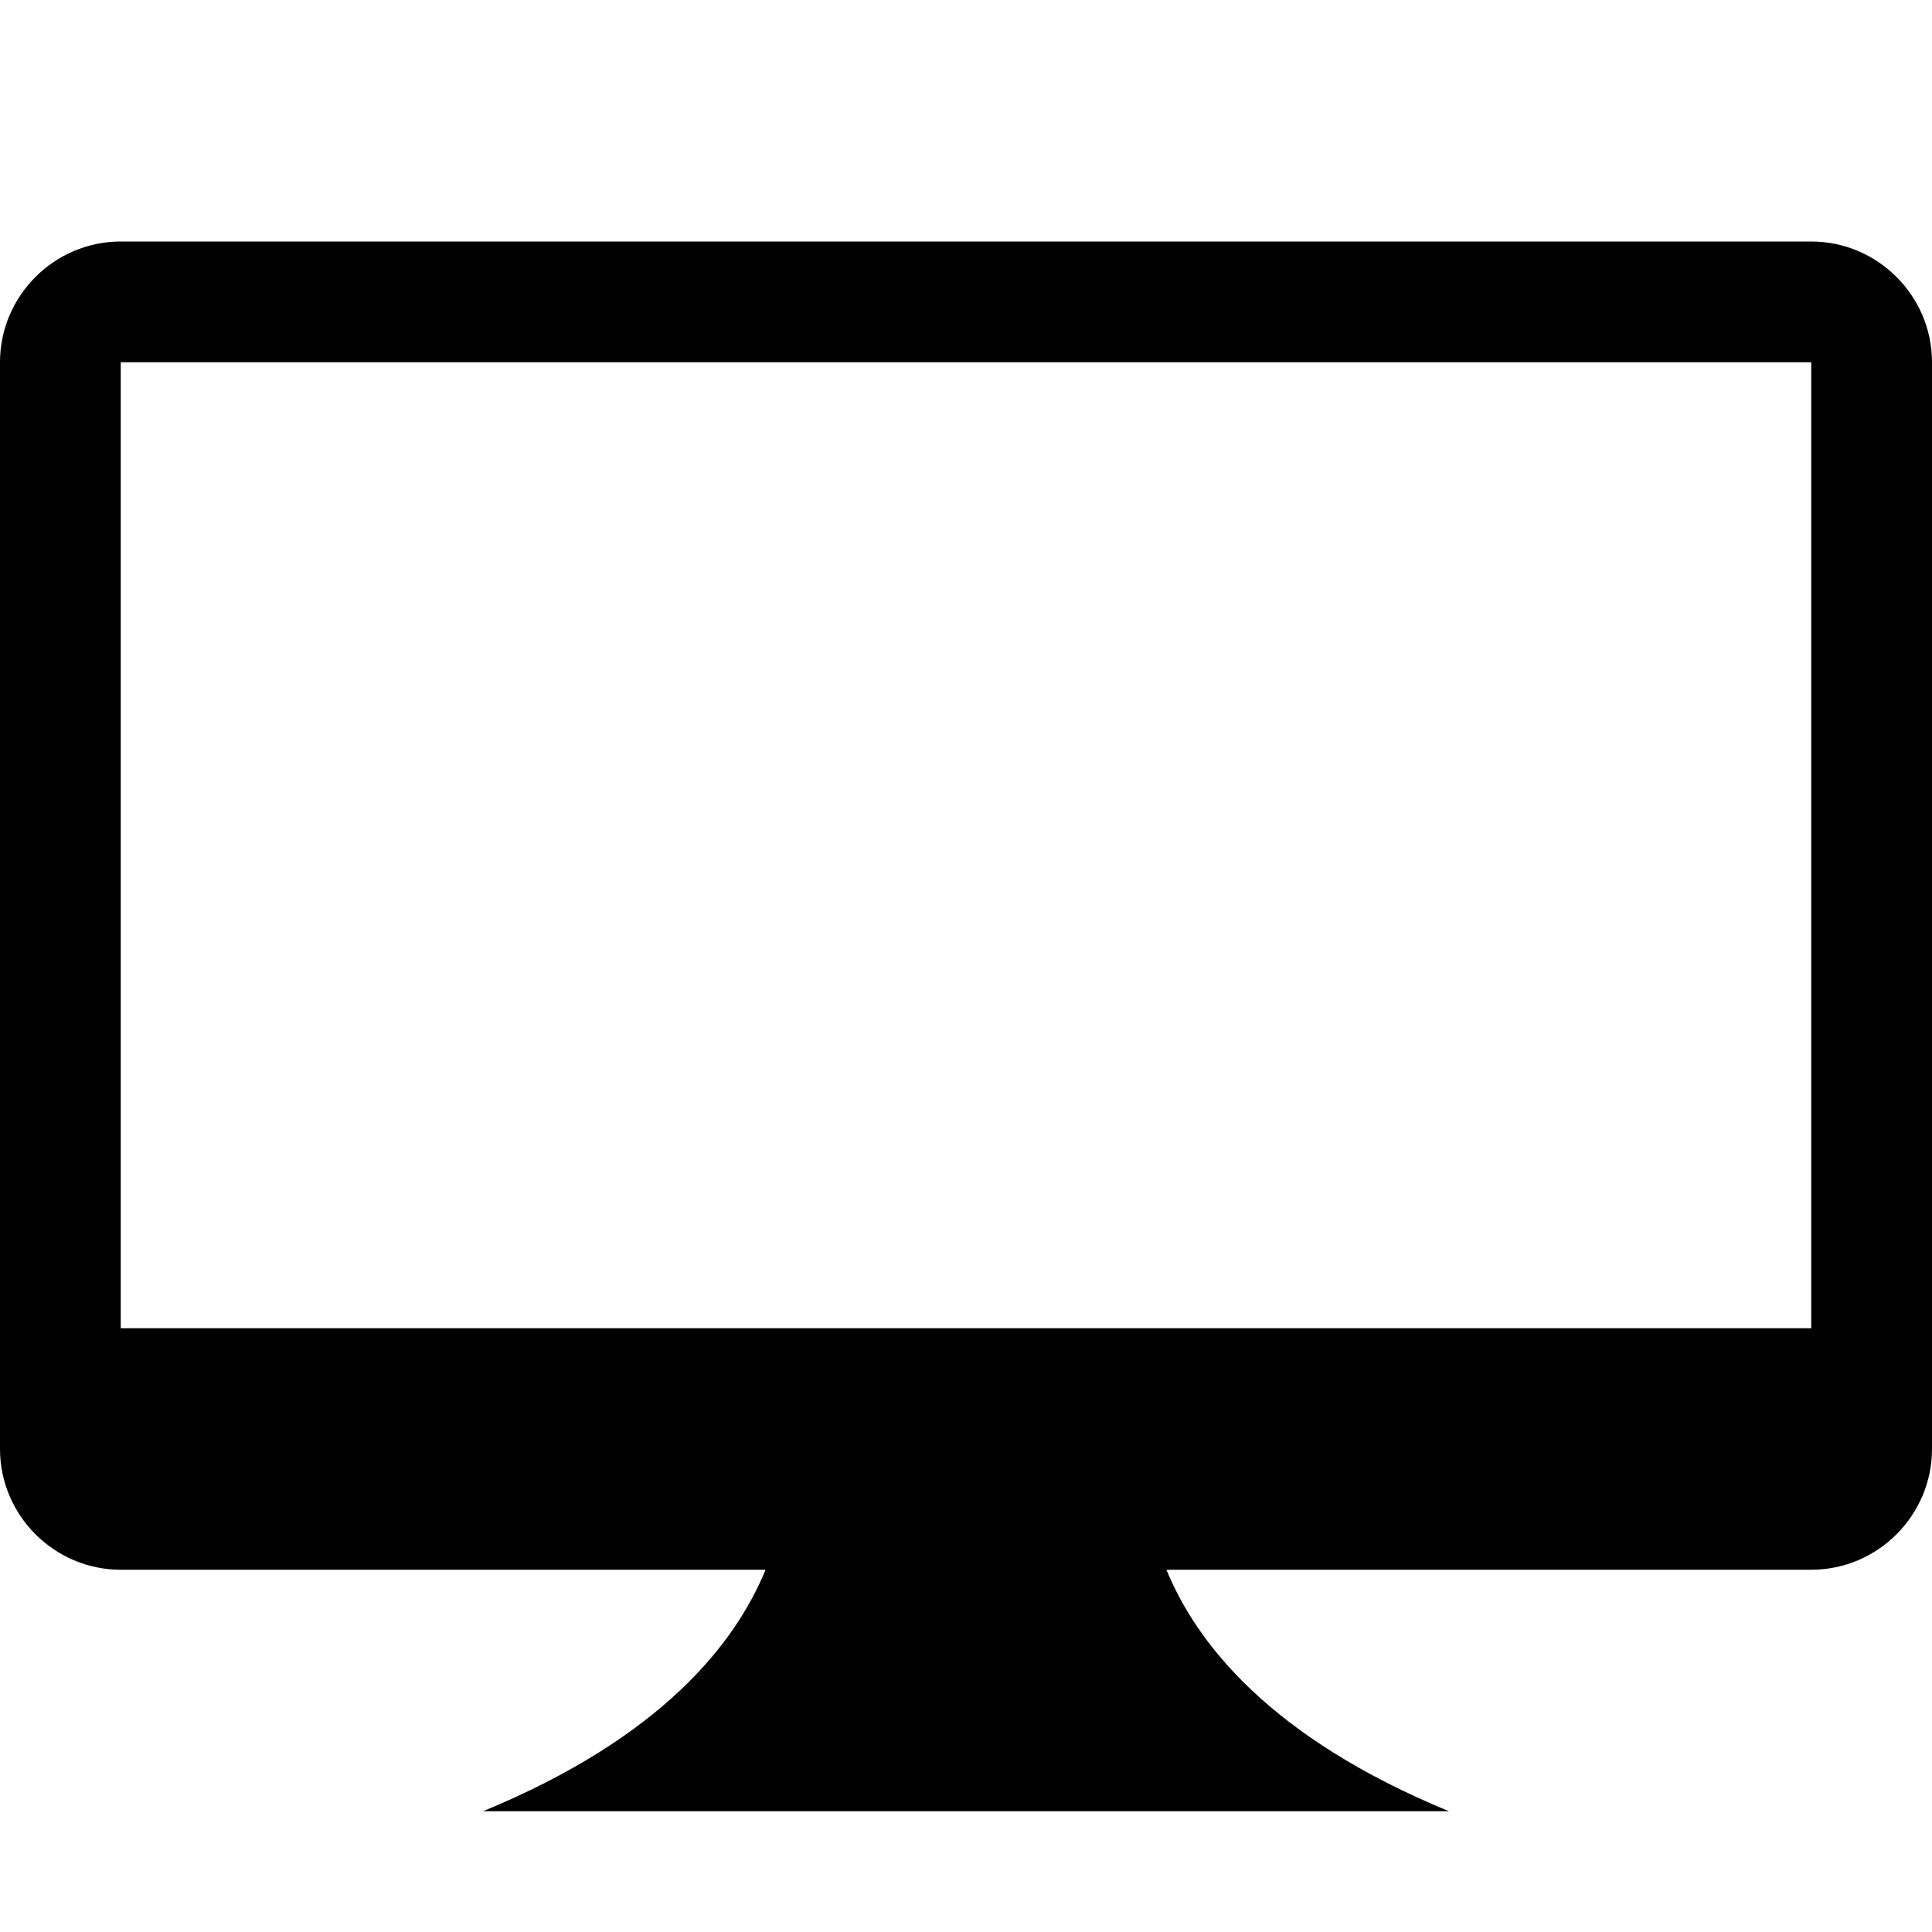
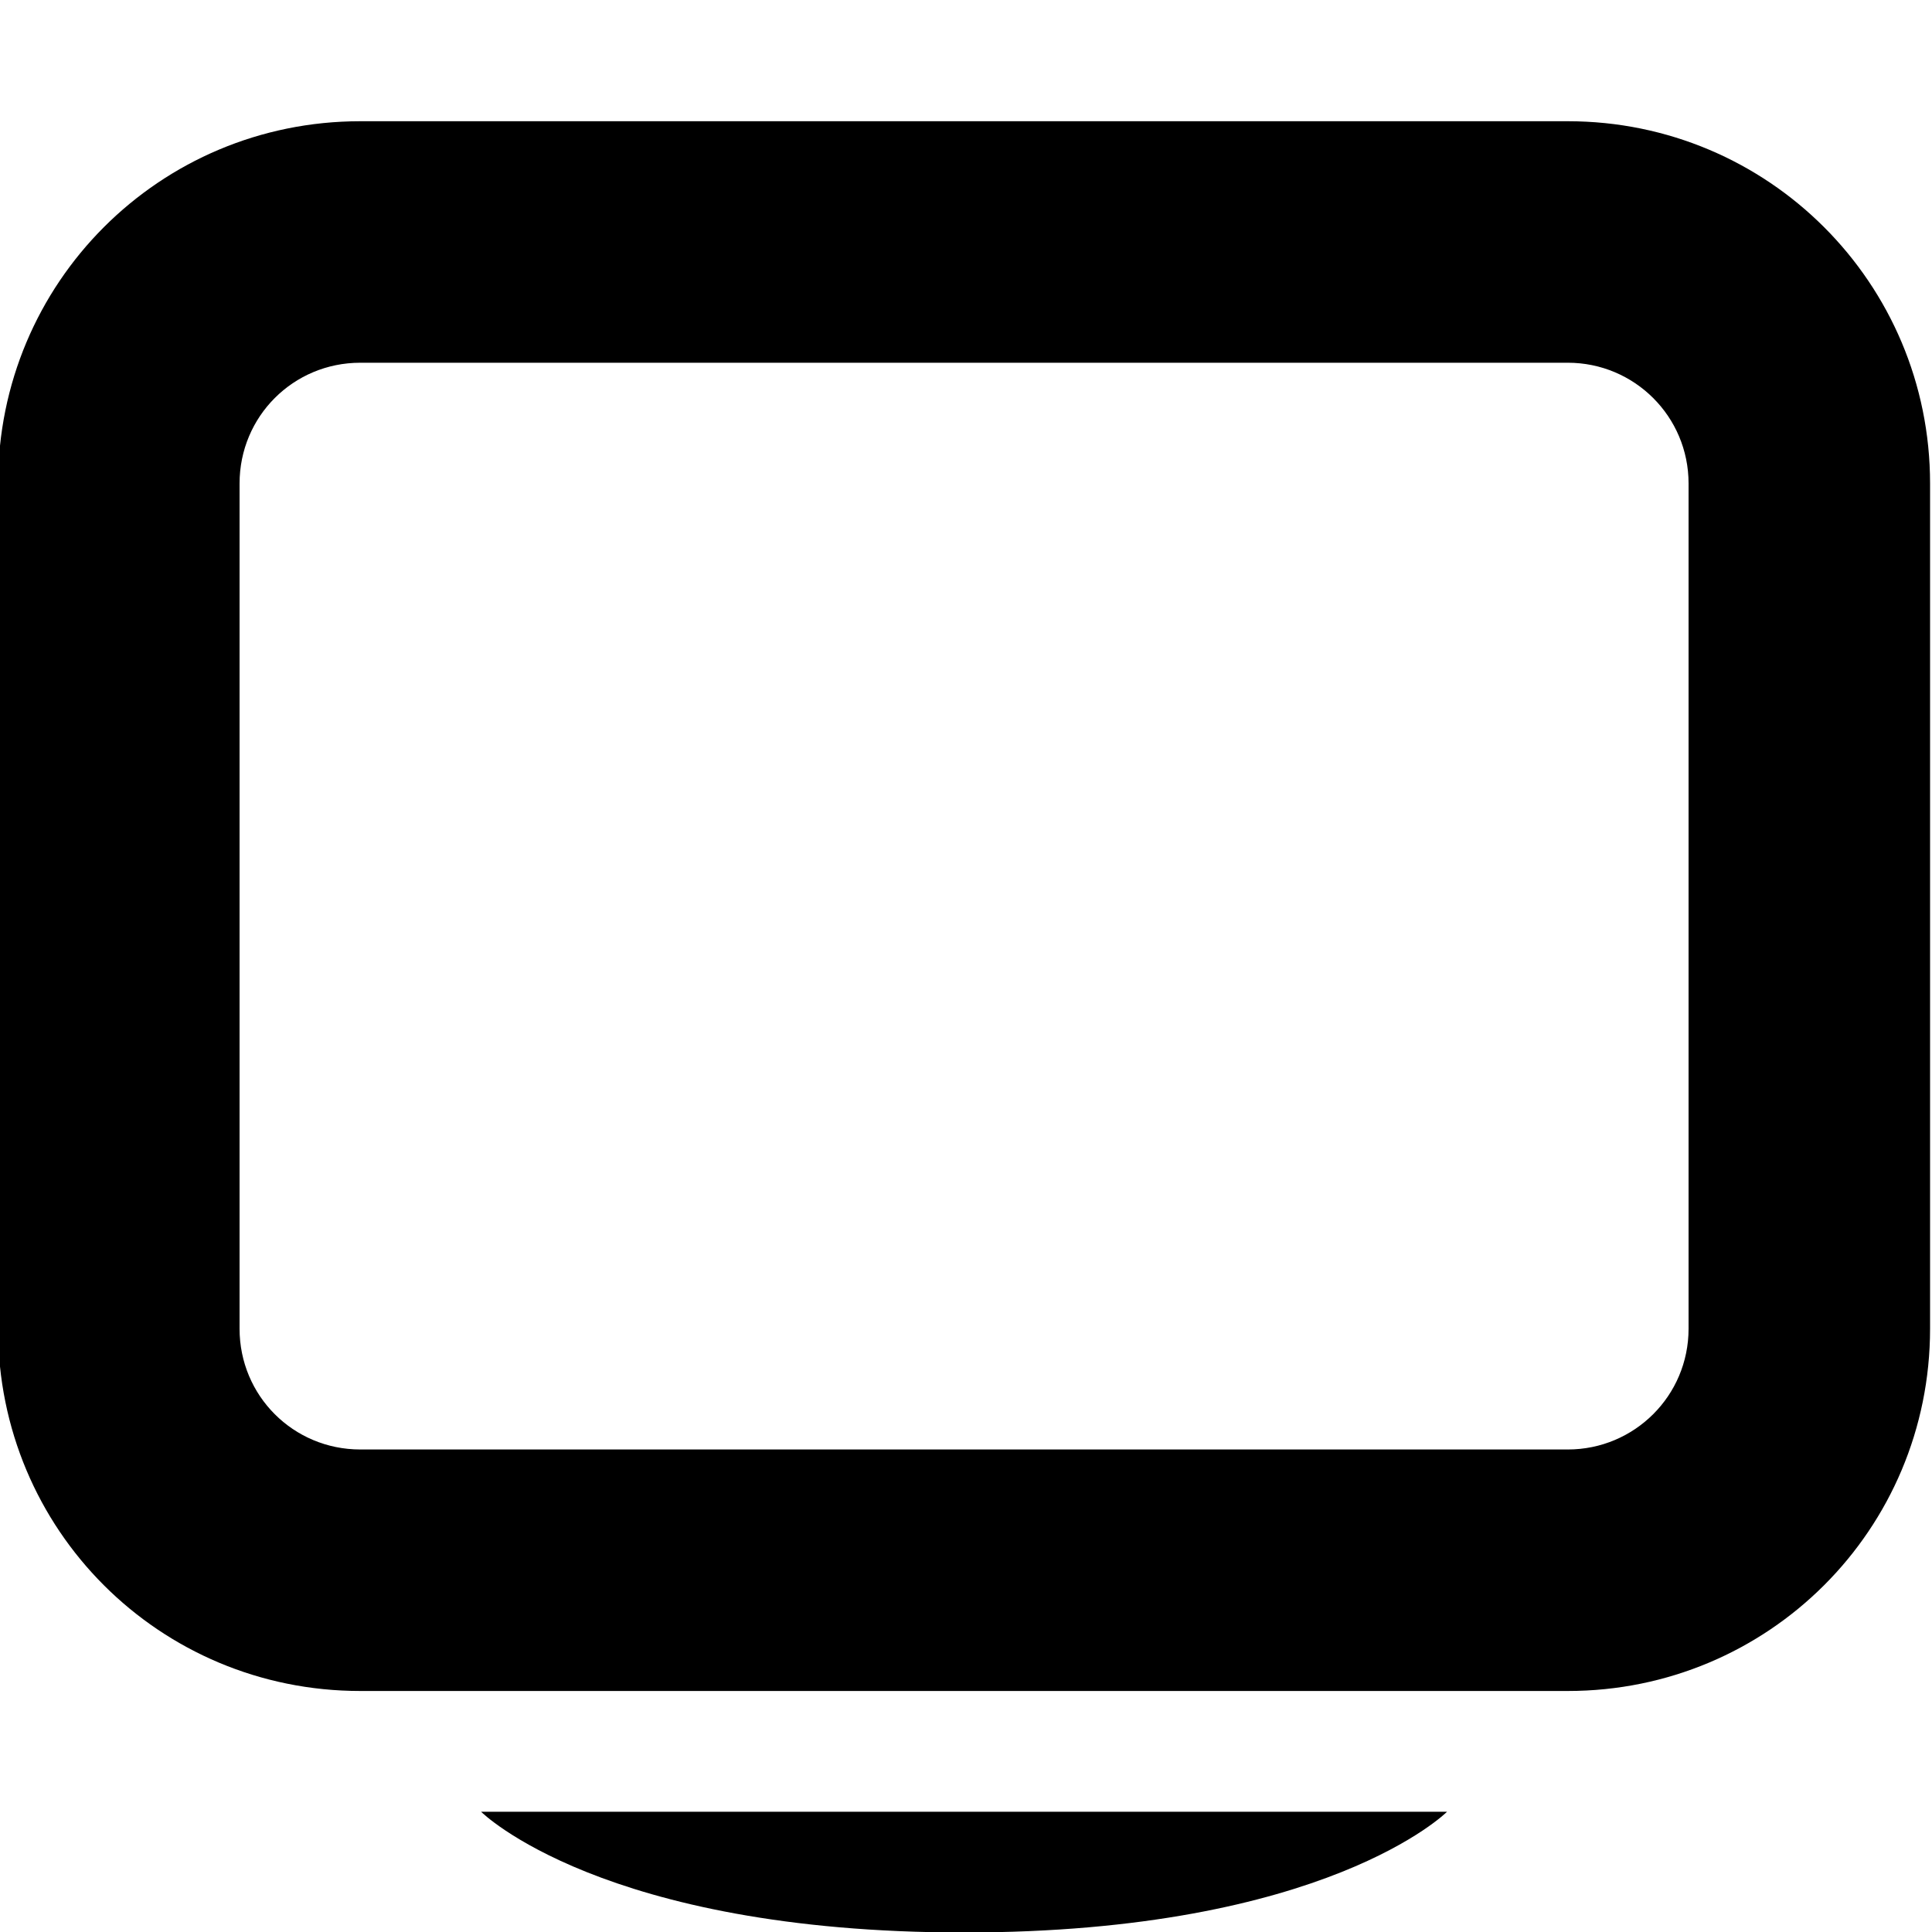
- <svg xmlns="http://www.w3.org/2000/svg" width="16" height="16" viewBox="0 0 16 16">
-   <path fill-rule="evenodd" fill="#000000" d="M15 2H1c-.55 0-1 .45-1 1v9c0 .55.45 1 1 1h5.34c-.25.61-.86 1.39-2.34 2h8c-1.48-.61-2.09-1.39-2.34-2H15c.55 0 1-.45 1-1V3c0-.55-.45-1-1-1zm0 9H1V3h14v8z" />
+ <svg xmlns="http://www.w3.org/2000/svg" height="16px" viewBox="0 0 16 16" width="16px">
+   <g fill="#000000">
+     <path d="m 2.984 1.004 c -1.664 0 -3 1.34 -3 3 v 7 c 0 1.664 1.336 3 3 3 h 10 c 1.66 0 3 -1.336 3 -3 v -7 c 0 -1.66 -1.34 -3 -3 -3 z m 0 2 h 10 c 0.551 0 1 0.445 1 1 v 7 c 0 0.555 -0.449 1 -1 1 h -10 c -0.555 0 -1 -0.445 -1 -1 v -7 c 0 -0.555 0.445 -1 1 -1 z m 0 0" />
+     <path d="m 7.984 16.004 c 3 0 4 -1 4 -1 h -8 s 1 1 4 1 z m 0 0" />
+   </g>
</svg>
